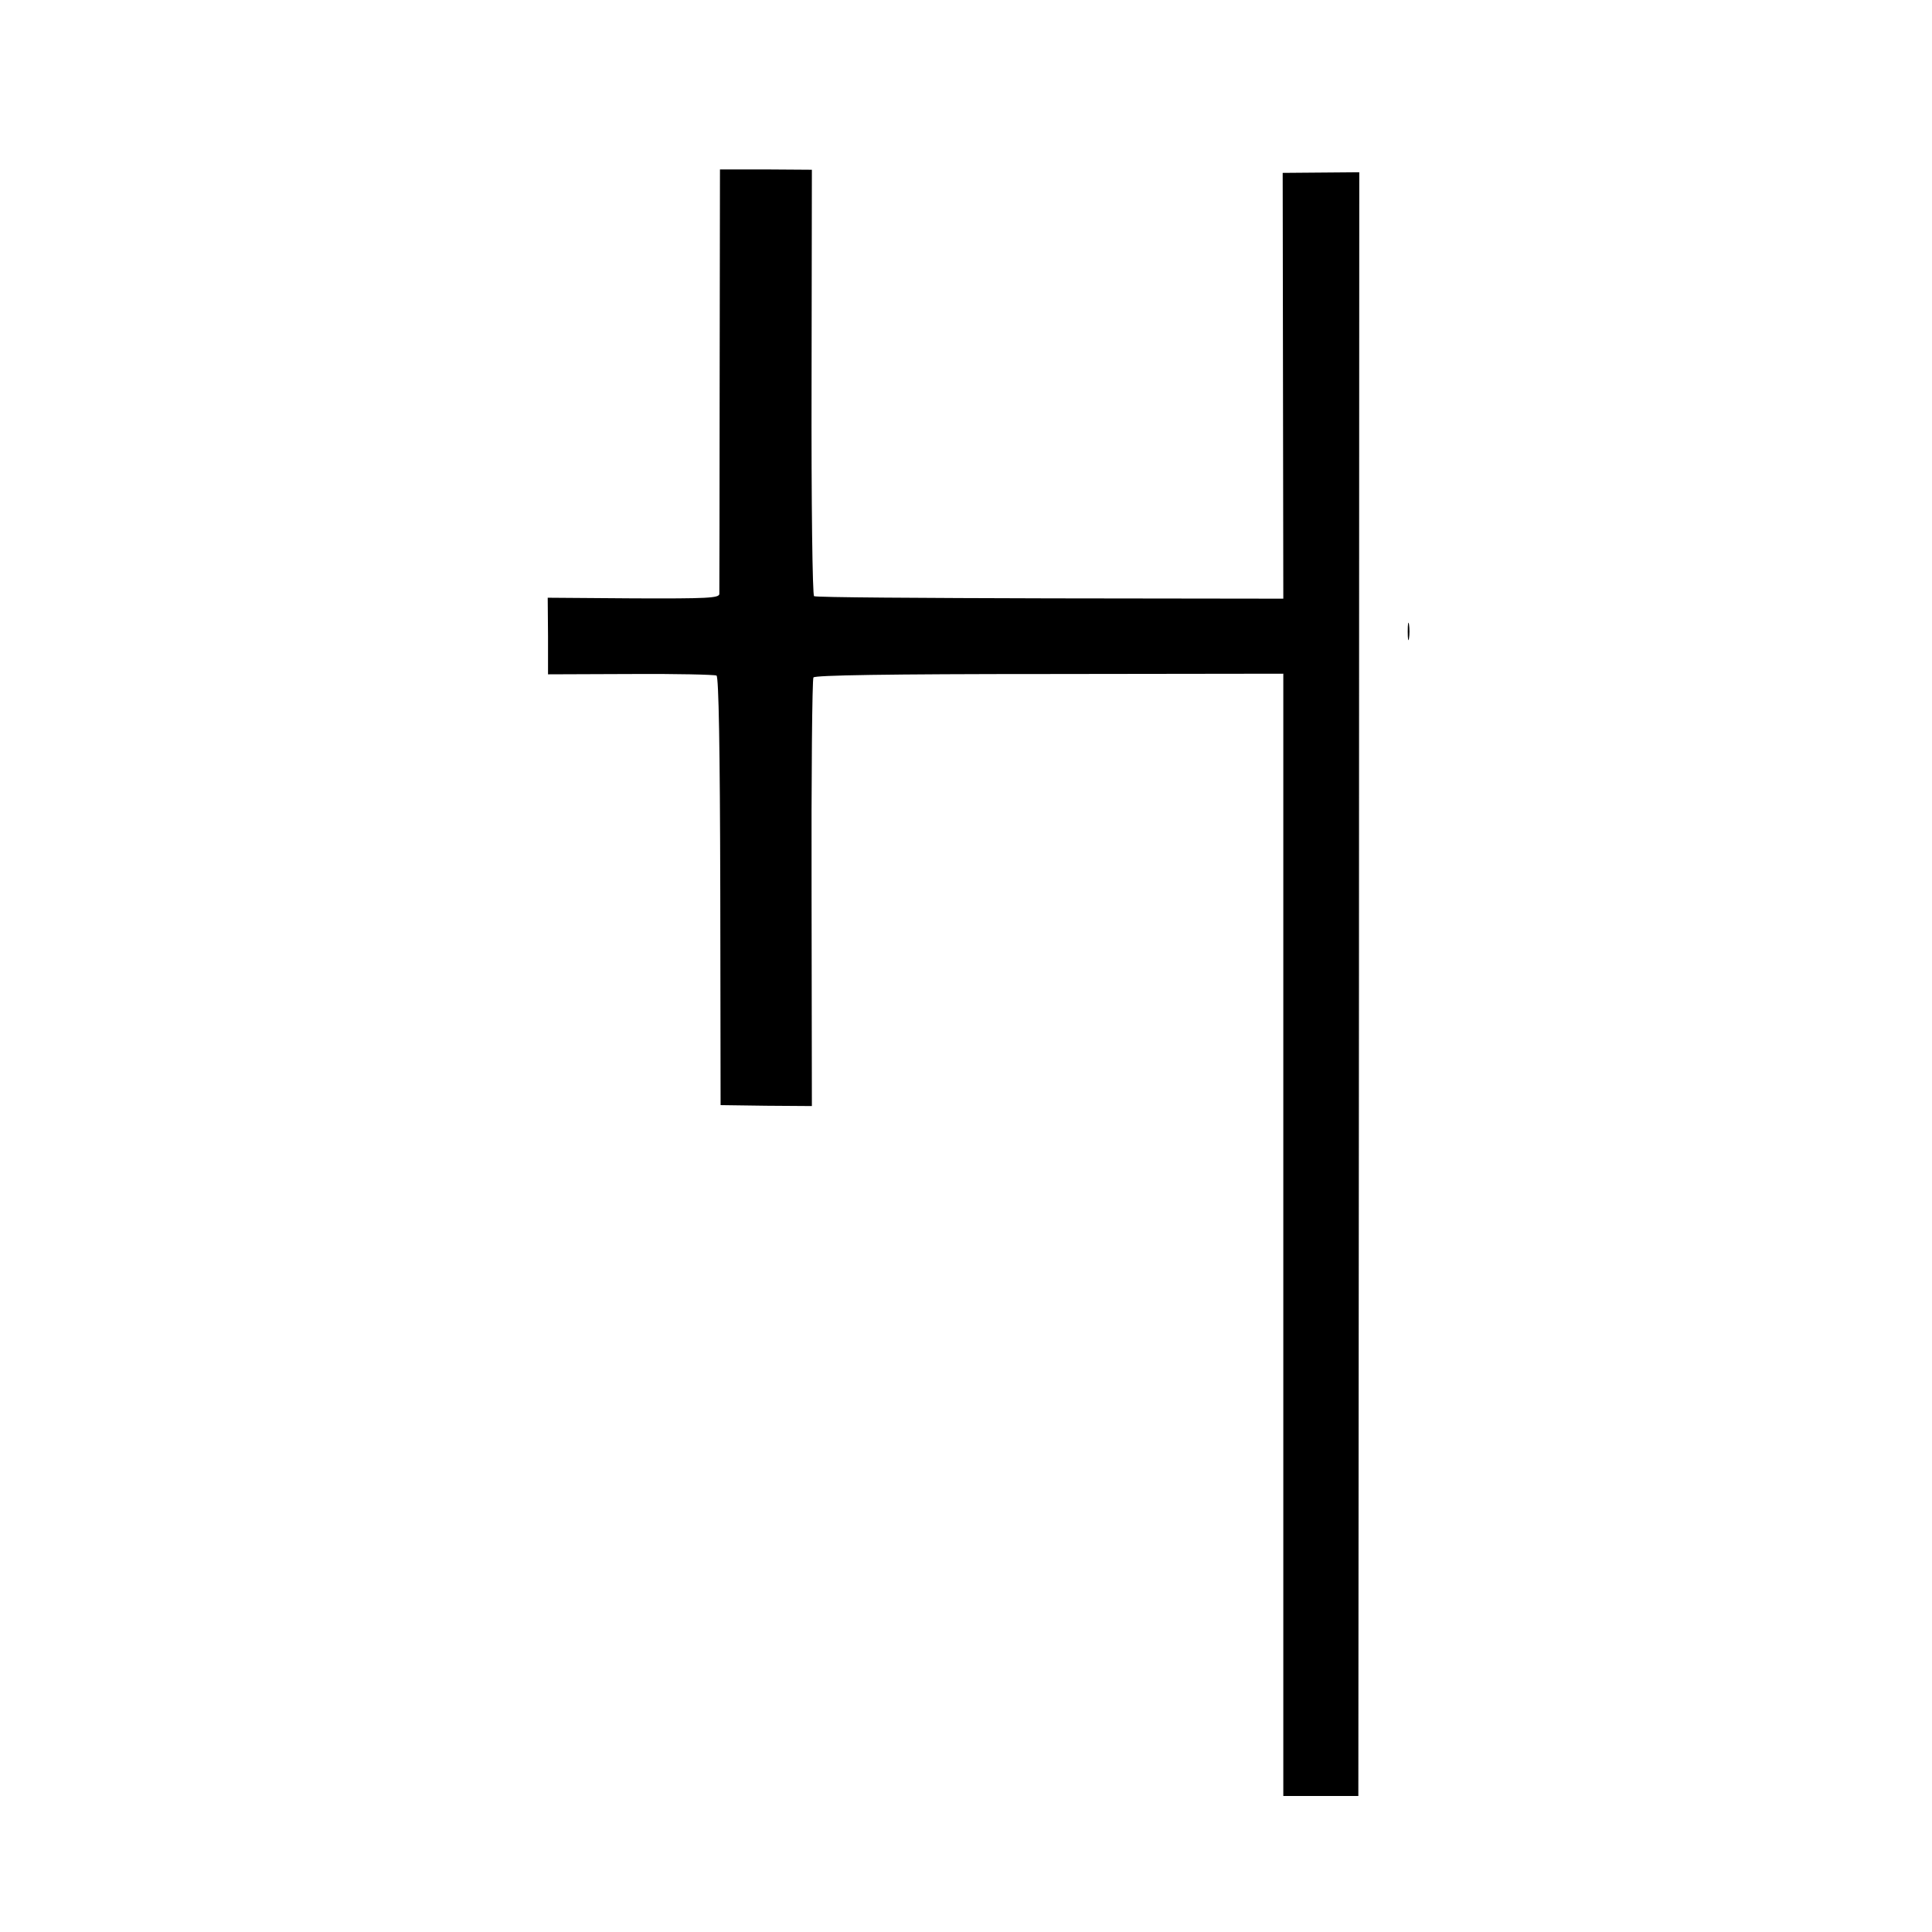
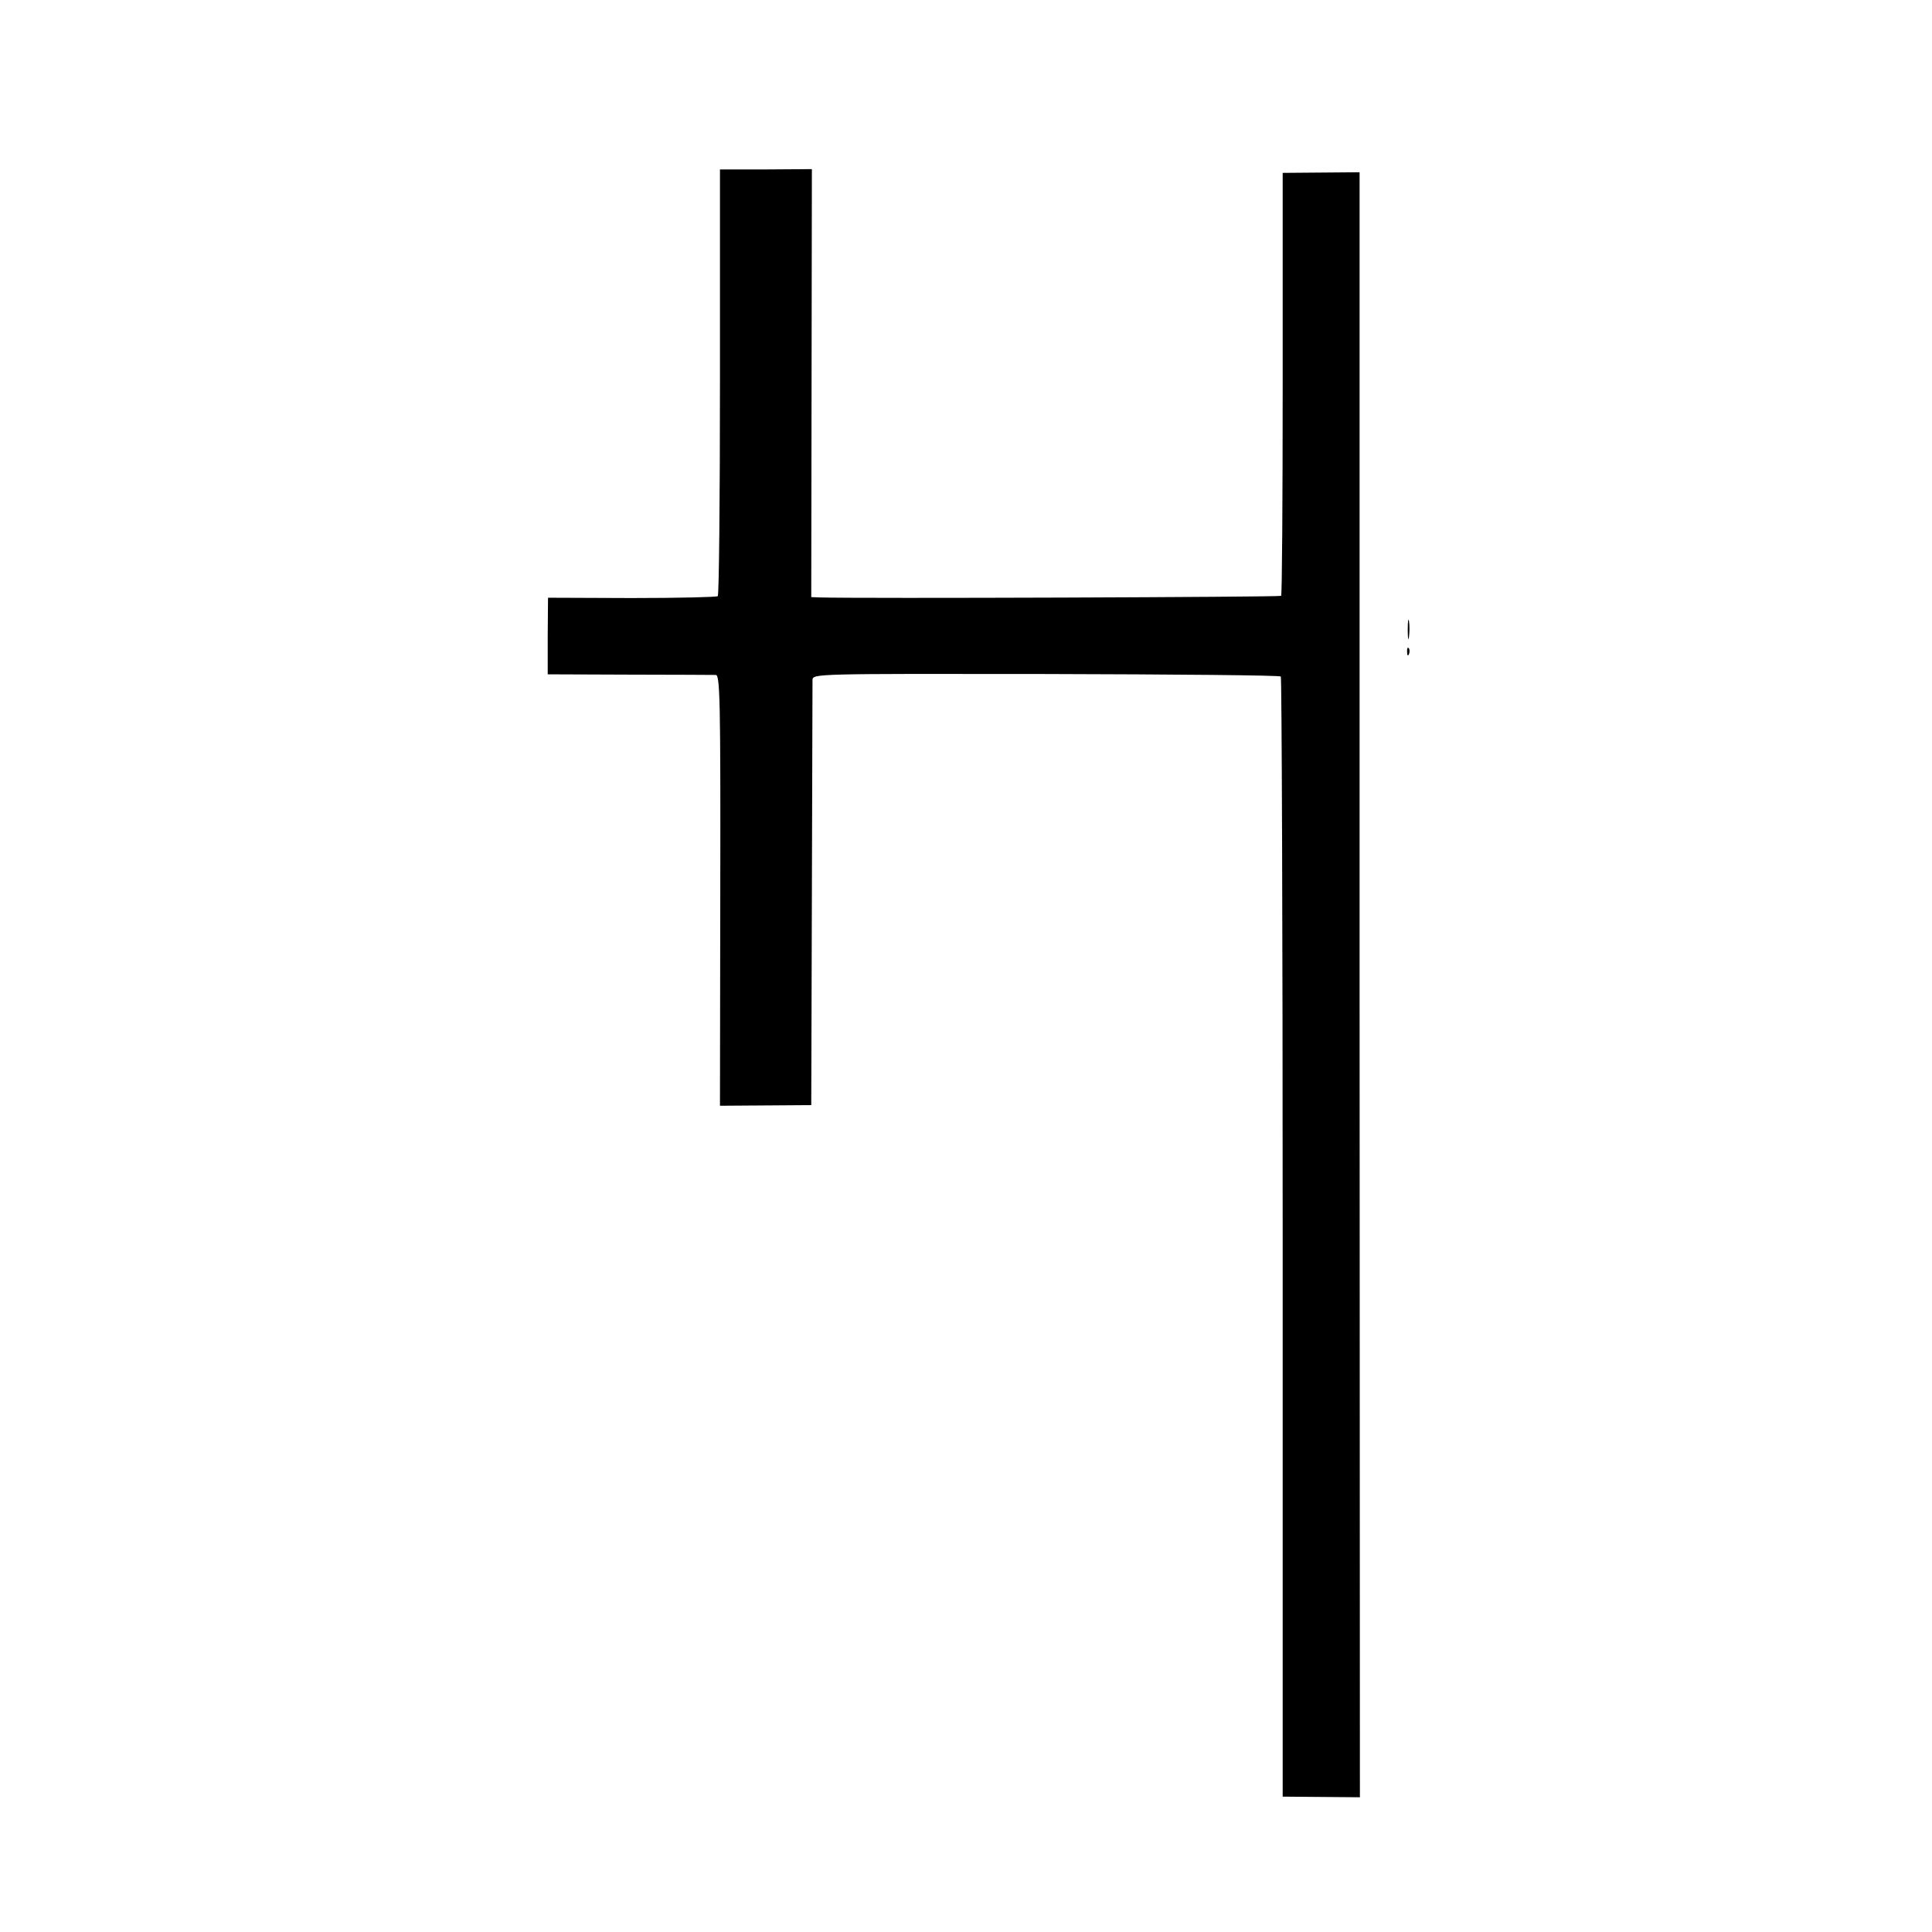
<svg xmlns="http://www.w3.org/2000/svg" version="1.0" width="618pt" height="618pt" viewBox="0 0 618 618" preserveAspectRatio="xMidYMid meet">
  <g transform="translate(0,618) scale(0.1,-0.1)" fill="#000000" stroke="none">
-     <path d="M2302 4967 c0 -370 -1 -679 -1 -687 -1 -13 -38 -15 -275 -14 l-274 2 1 -123 0 -122 264 1 c146 1 270 -2 275 -5 7 -5 11 -231 12 -690 l1 -684 146 -2 146 -1 -1 680 c-1 374 2 685 6 691 4 7 234 11 755 11 l748 1 0 -1795 0 -1795 120 0 120 0 2 2597 1 2597 -122 -1 -123 -1 1 -681 1 -681 -746 1 c-410 1 -750 3 -755 7 -5 3 -9 292 -8 684 l1 680 -147 1 -147 0 -1 -671z" />
-     <path d="M4503 4160 c0 -25 2 -35 4 -22 2 12 2 32 0 45 -2 12 -4 2 -4 -23z" />
+     <path d="M2303 4959 c0 -374 -3 -682 -7 -686 -3 -3 -127 -6 -275 -6 l-268 1 -1 -122 0 -123 262 -1 c143 0 268 -1 276 -1 13 -1 15 -84 14 -689 l-1 -689 146 1 146 1 2 670 c1 369 2 679 2 690 1 20 7 20 747 19 410 -1 748 -4 751 -8 3 -3 6 -811 6 -1795 l0 -1788 123 -1 124 -1 -1 2599 0 2599 -123 -1 -123 -1 0 -673 c0 -371 -2 -677 -5 -680 -4 -4 -1357 -9 -1478 -5 l-25 1 1 684 1 685 -147 -1 -147 0 0 -679z" />
+     <path d="M4503 4165 c0 -27 2 -38 4 -22 2 15 2 37 0 50 -2 12 -4 0 -4 -28z" />
+     <path d="M4501 4094 c0 -11 3 -14 6 -6 3 7 2 16 -1 19 -3 4 -6 -2 -5 -13z" />
  </g>
</svg>
